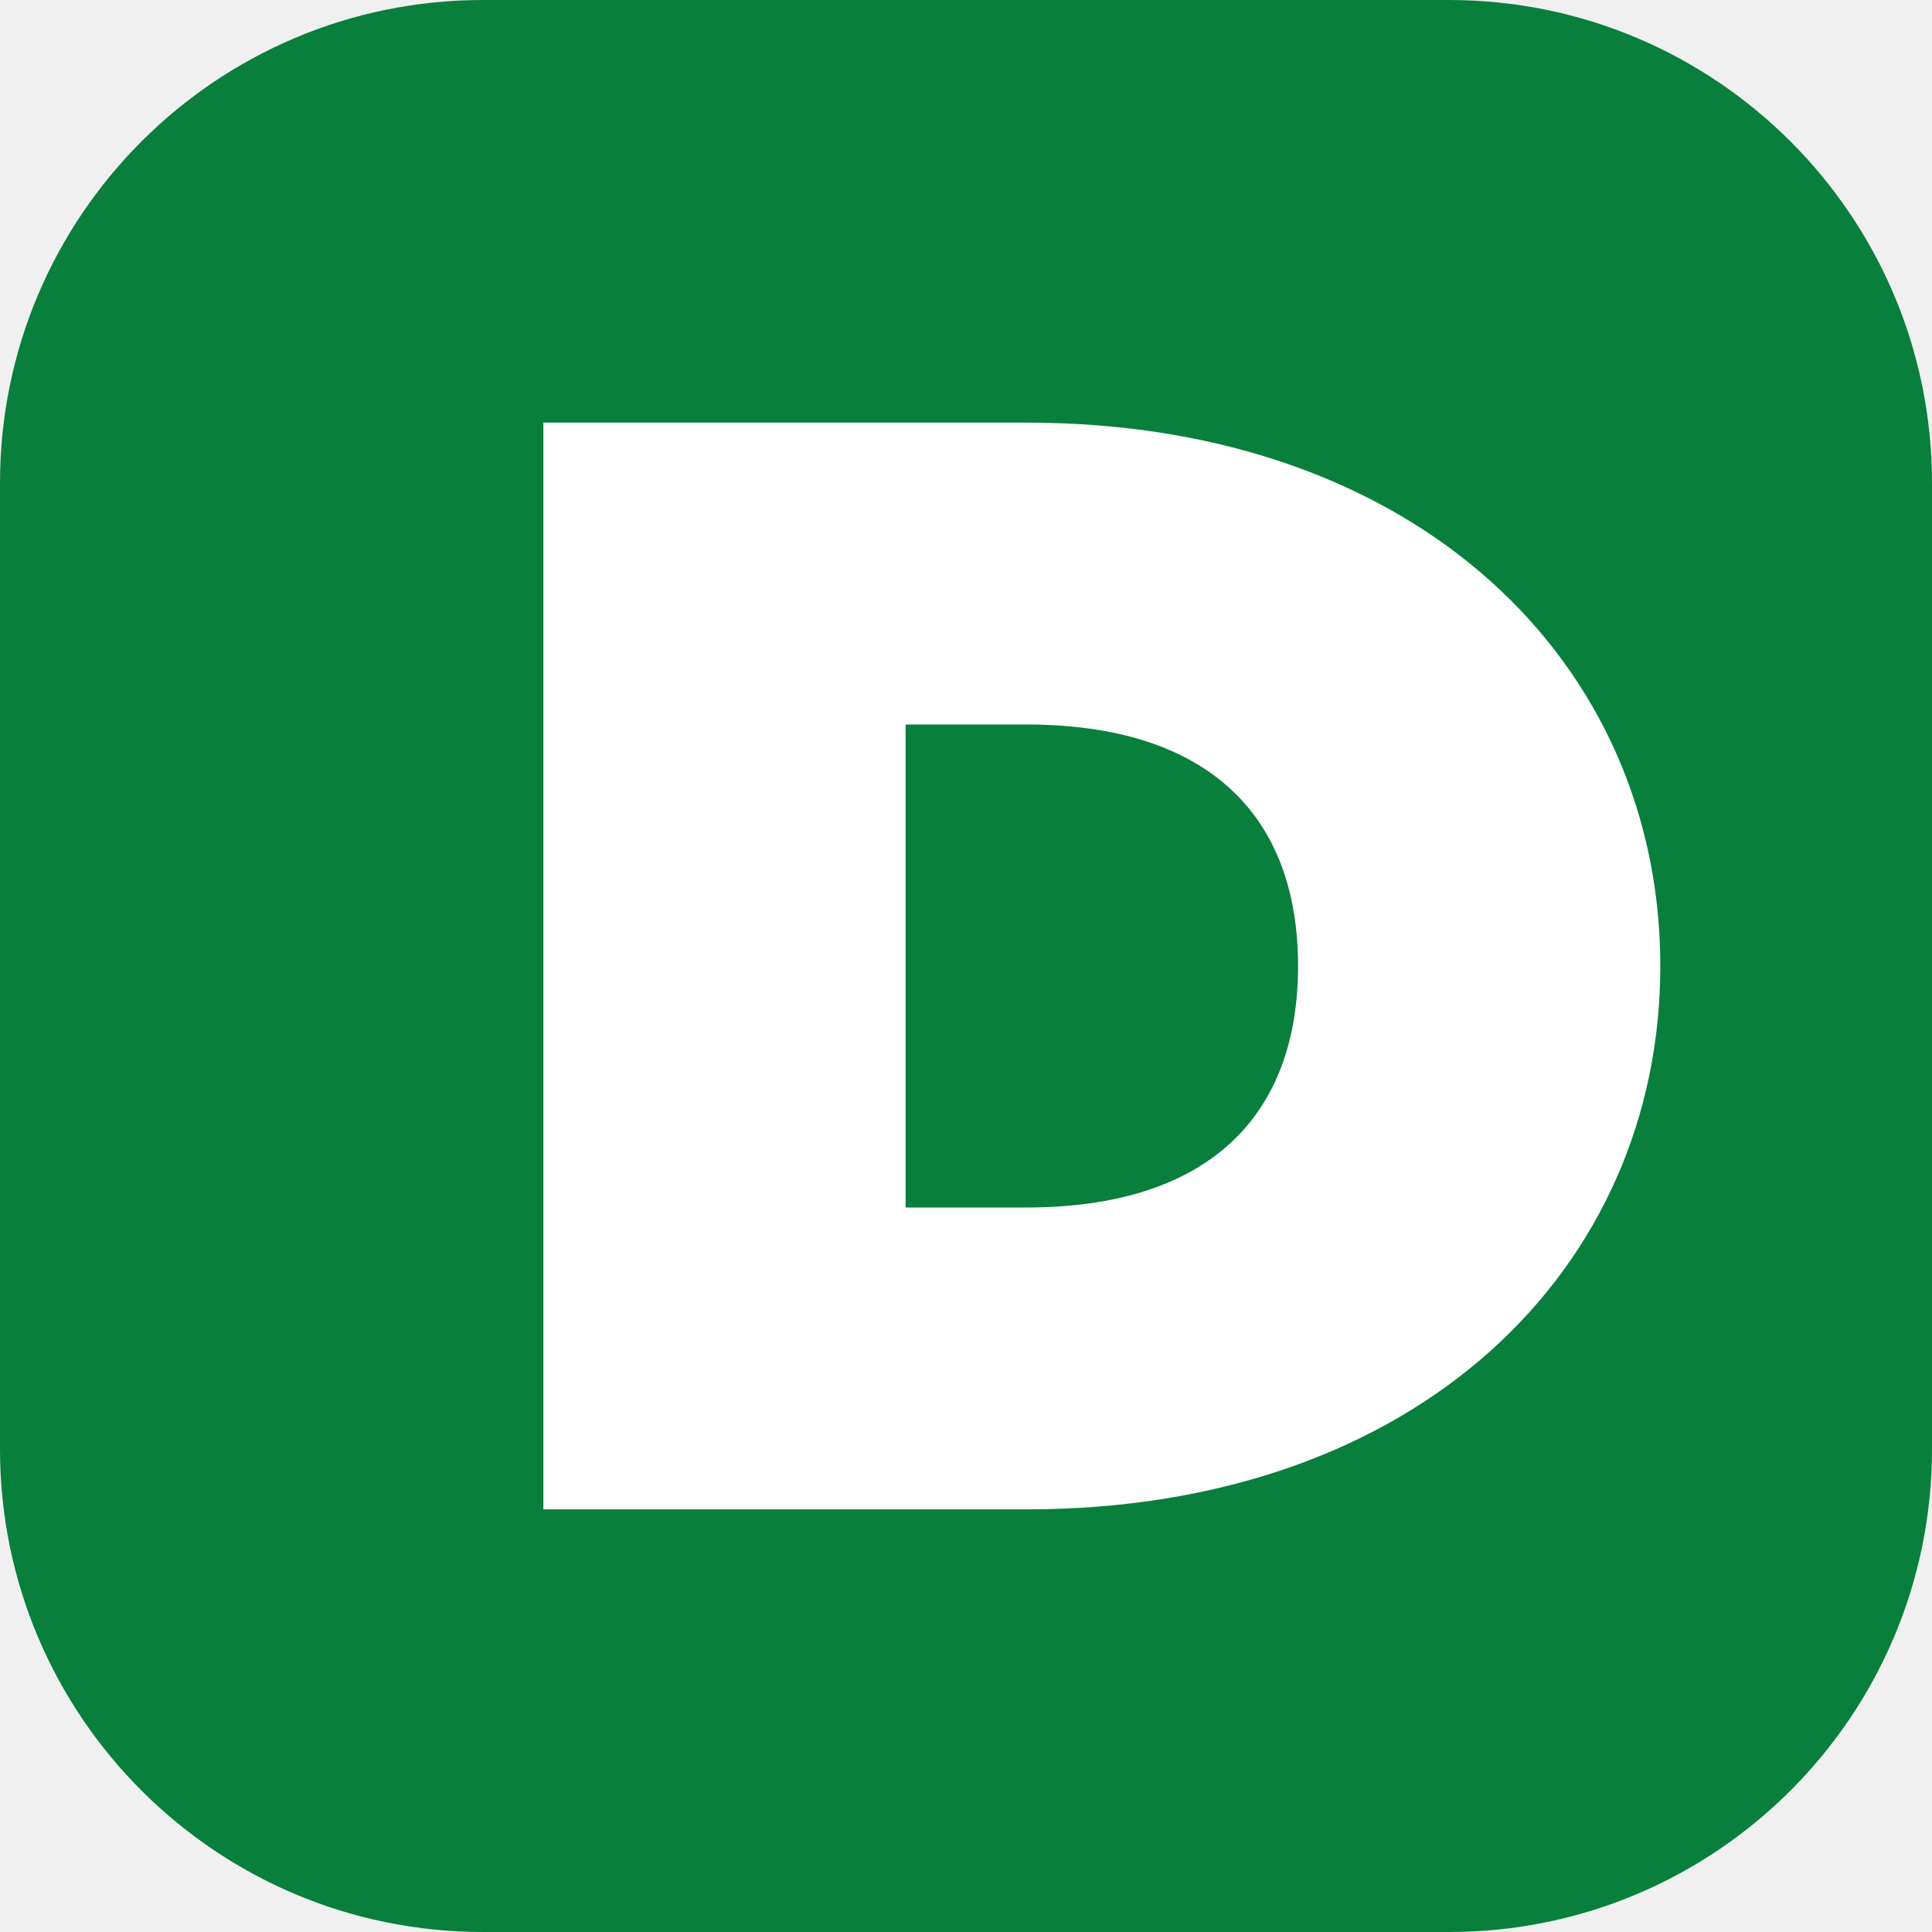
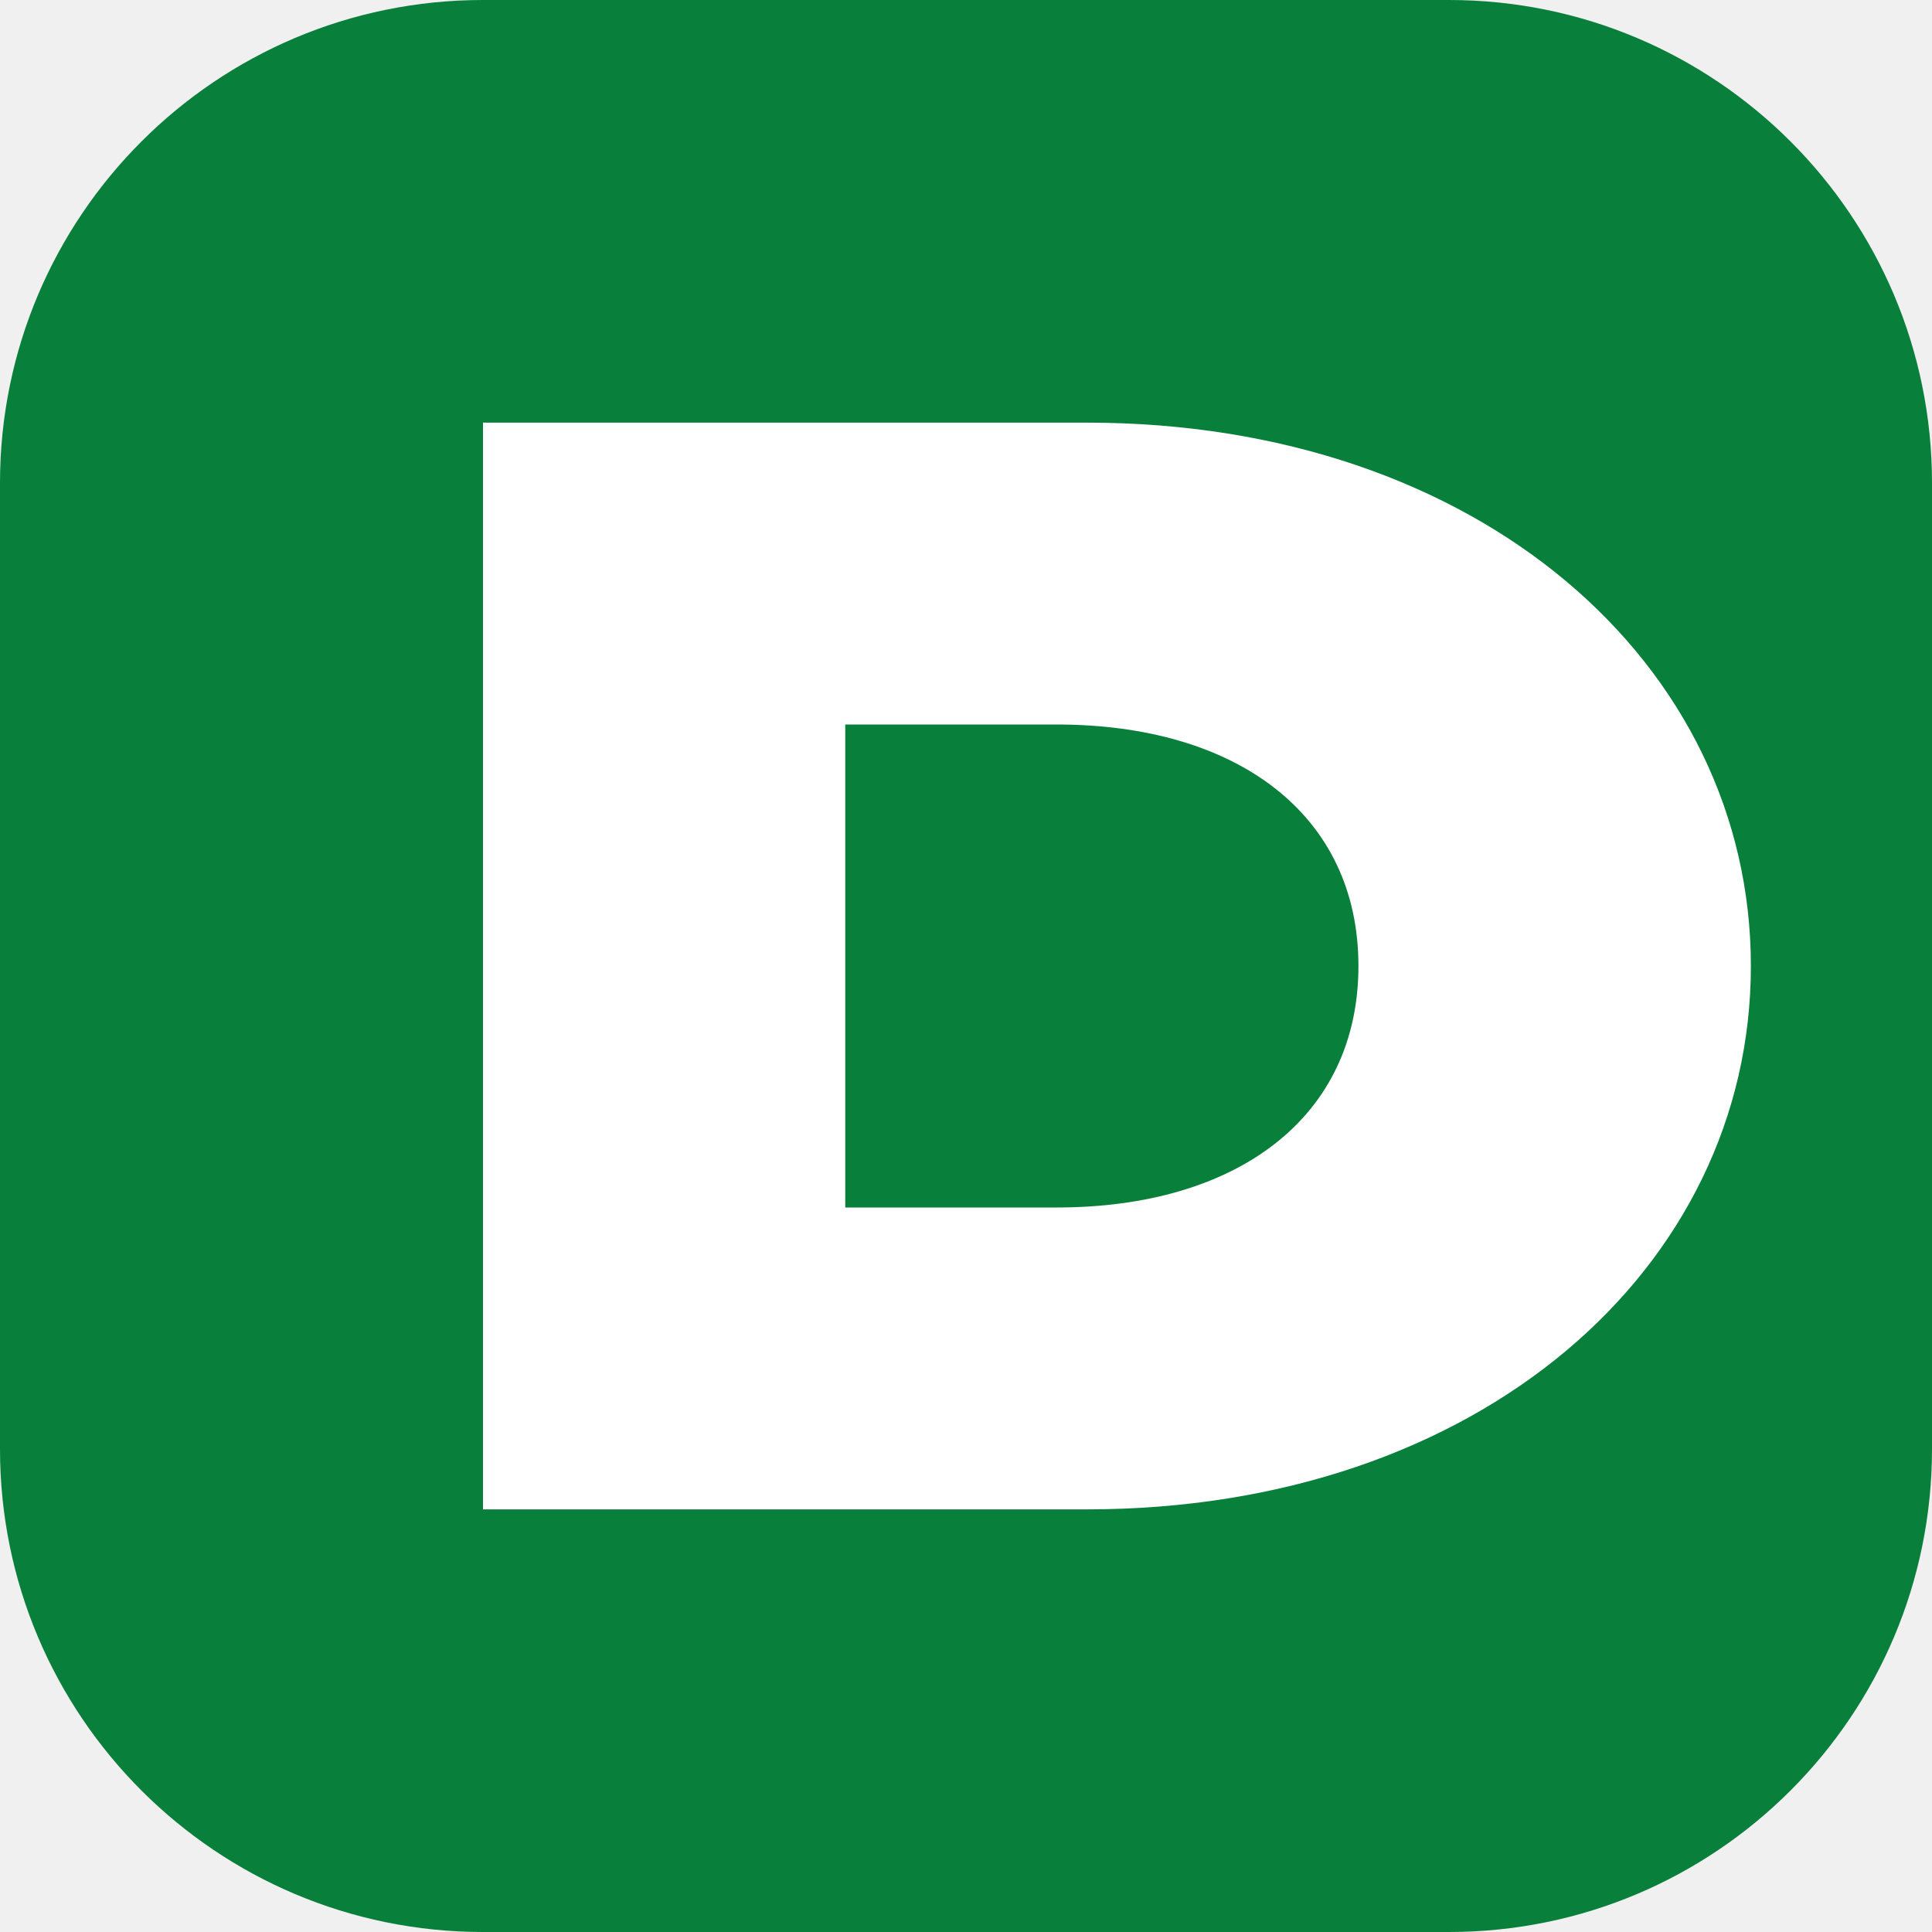
<svg xmlns="http://www.w3.org/2000/svg" viewBox="0 0 64 64">
  <rect width="64" height="64" rx="16" fill="#087f3b" />
-   <path d="M18 14h16c13 0 21 8 21 18S47 50 34 50H18V14Zm12 10v16h4c6 0 9-3 9-8s-3-8-9-8h-4Z" fill="#fff" />
+   <path d="M16 14h20c13 0 22 8 22 18S49 50 36 50H16V14Zm12 10v16h7c6 0 10-3 10-8s-4-8-10-8h-7Z" fill="#fff" />
</svg>
